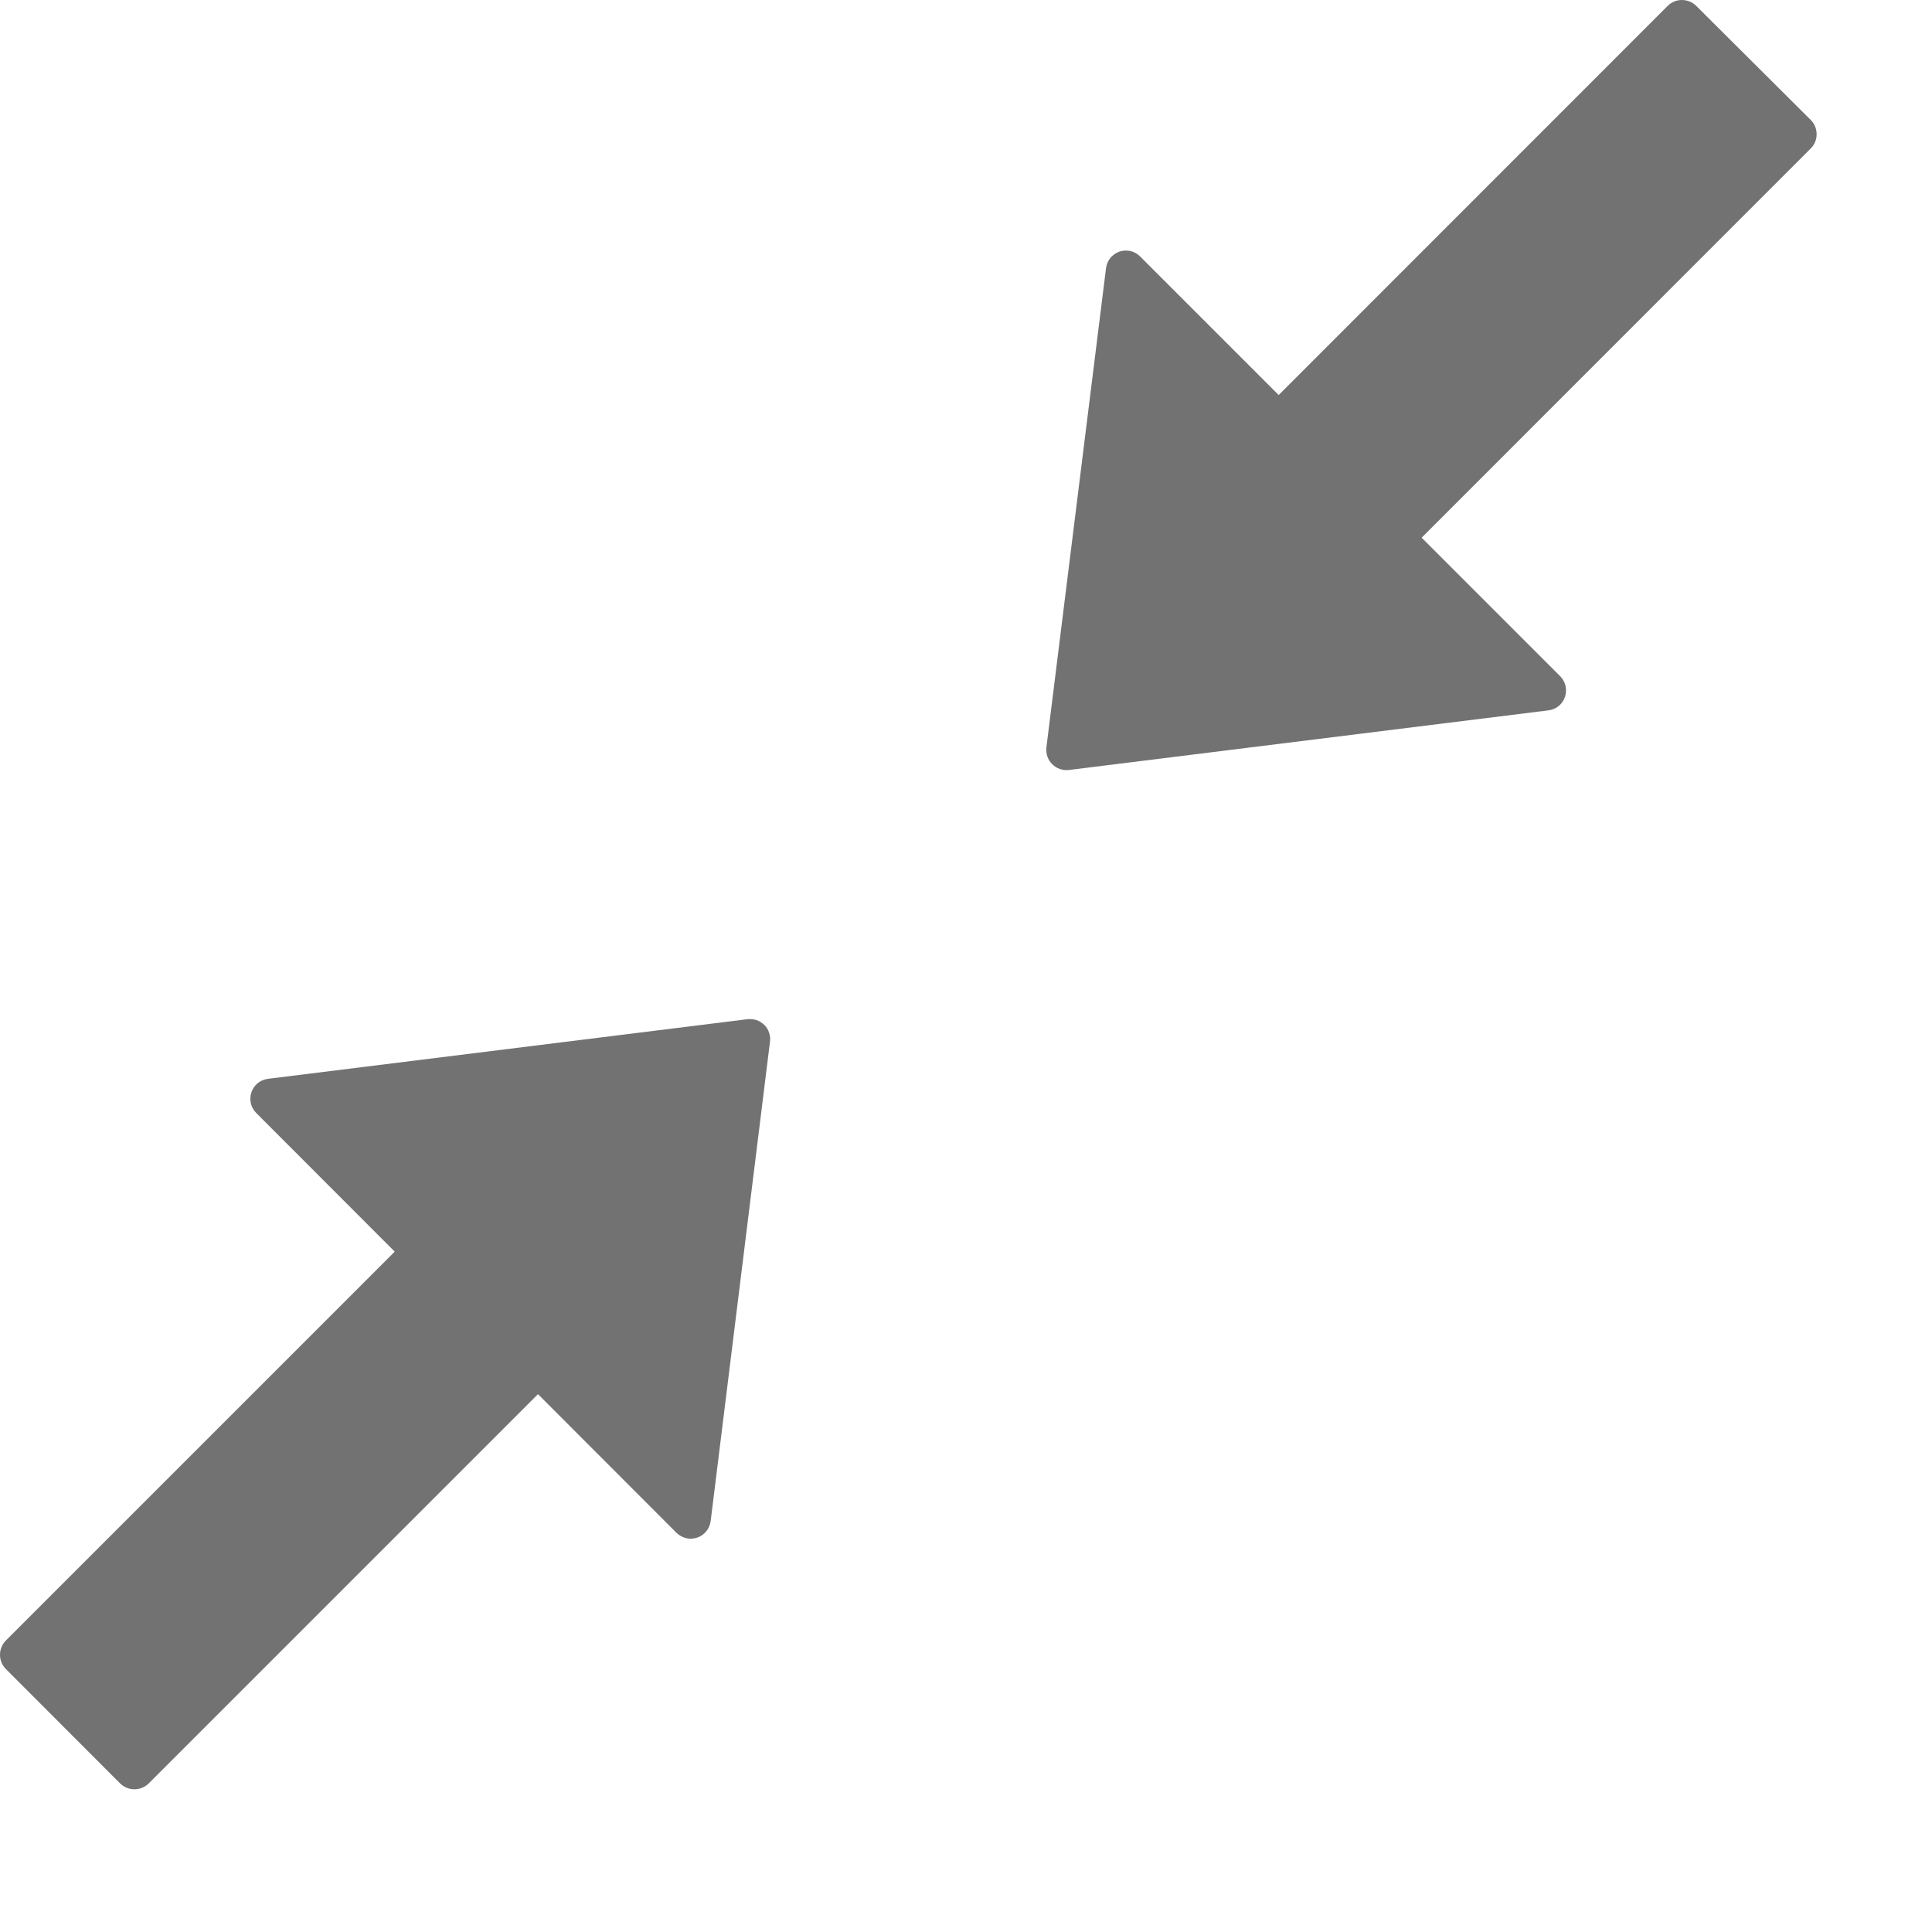
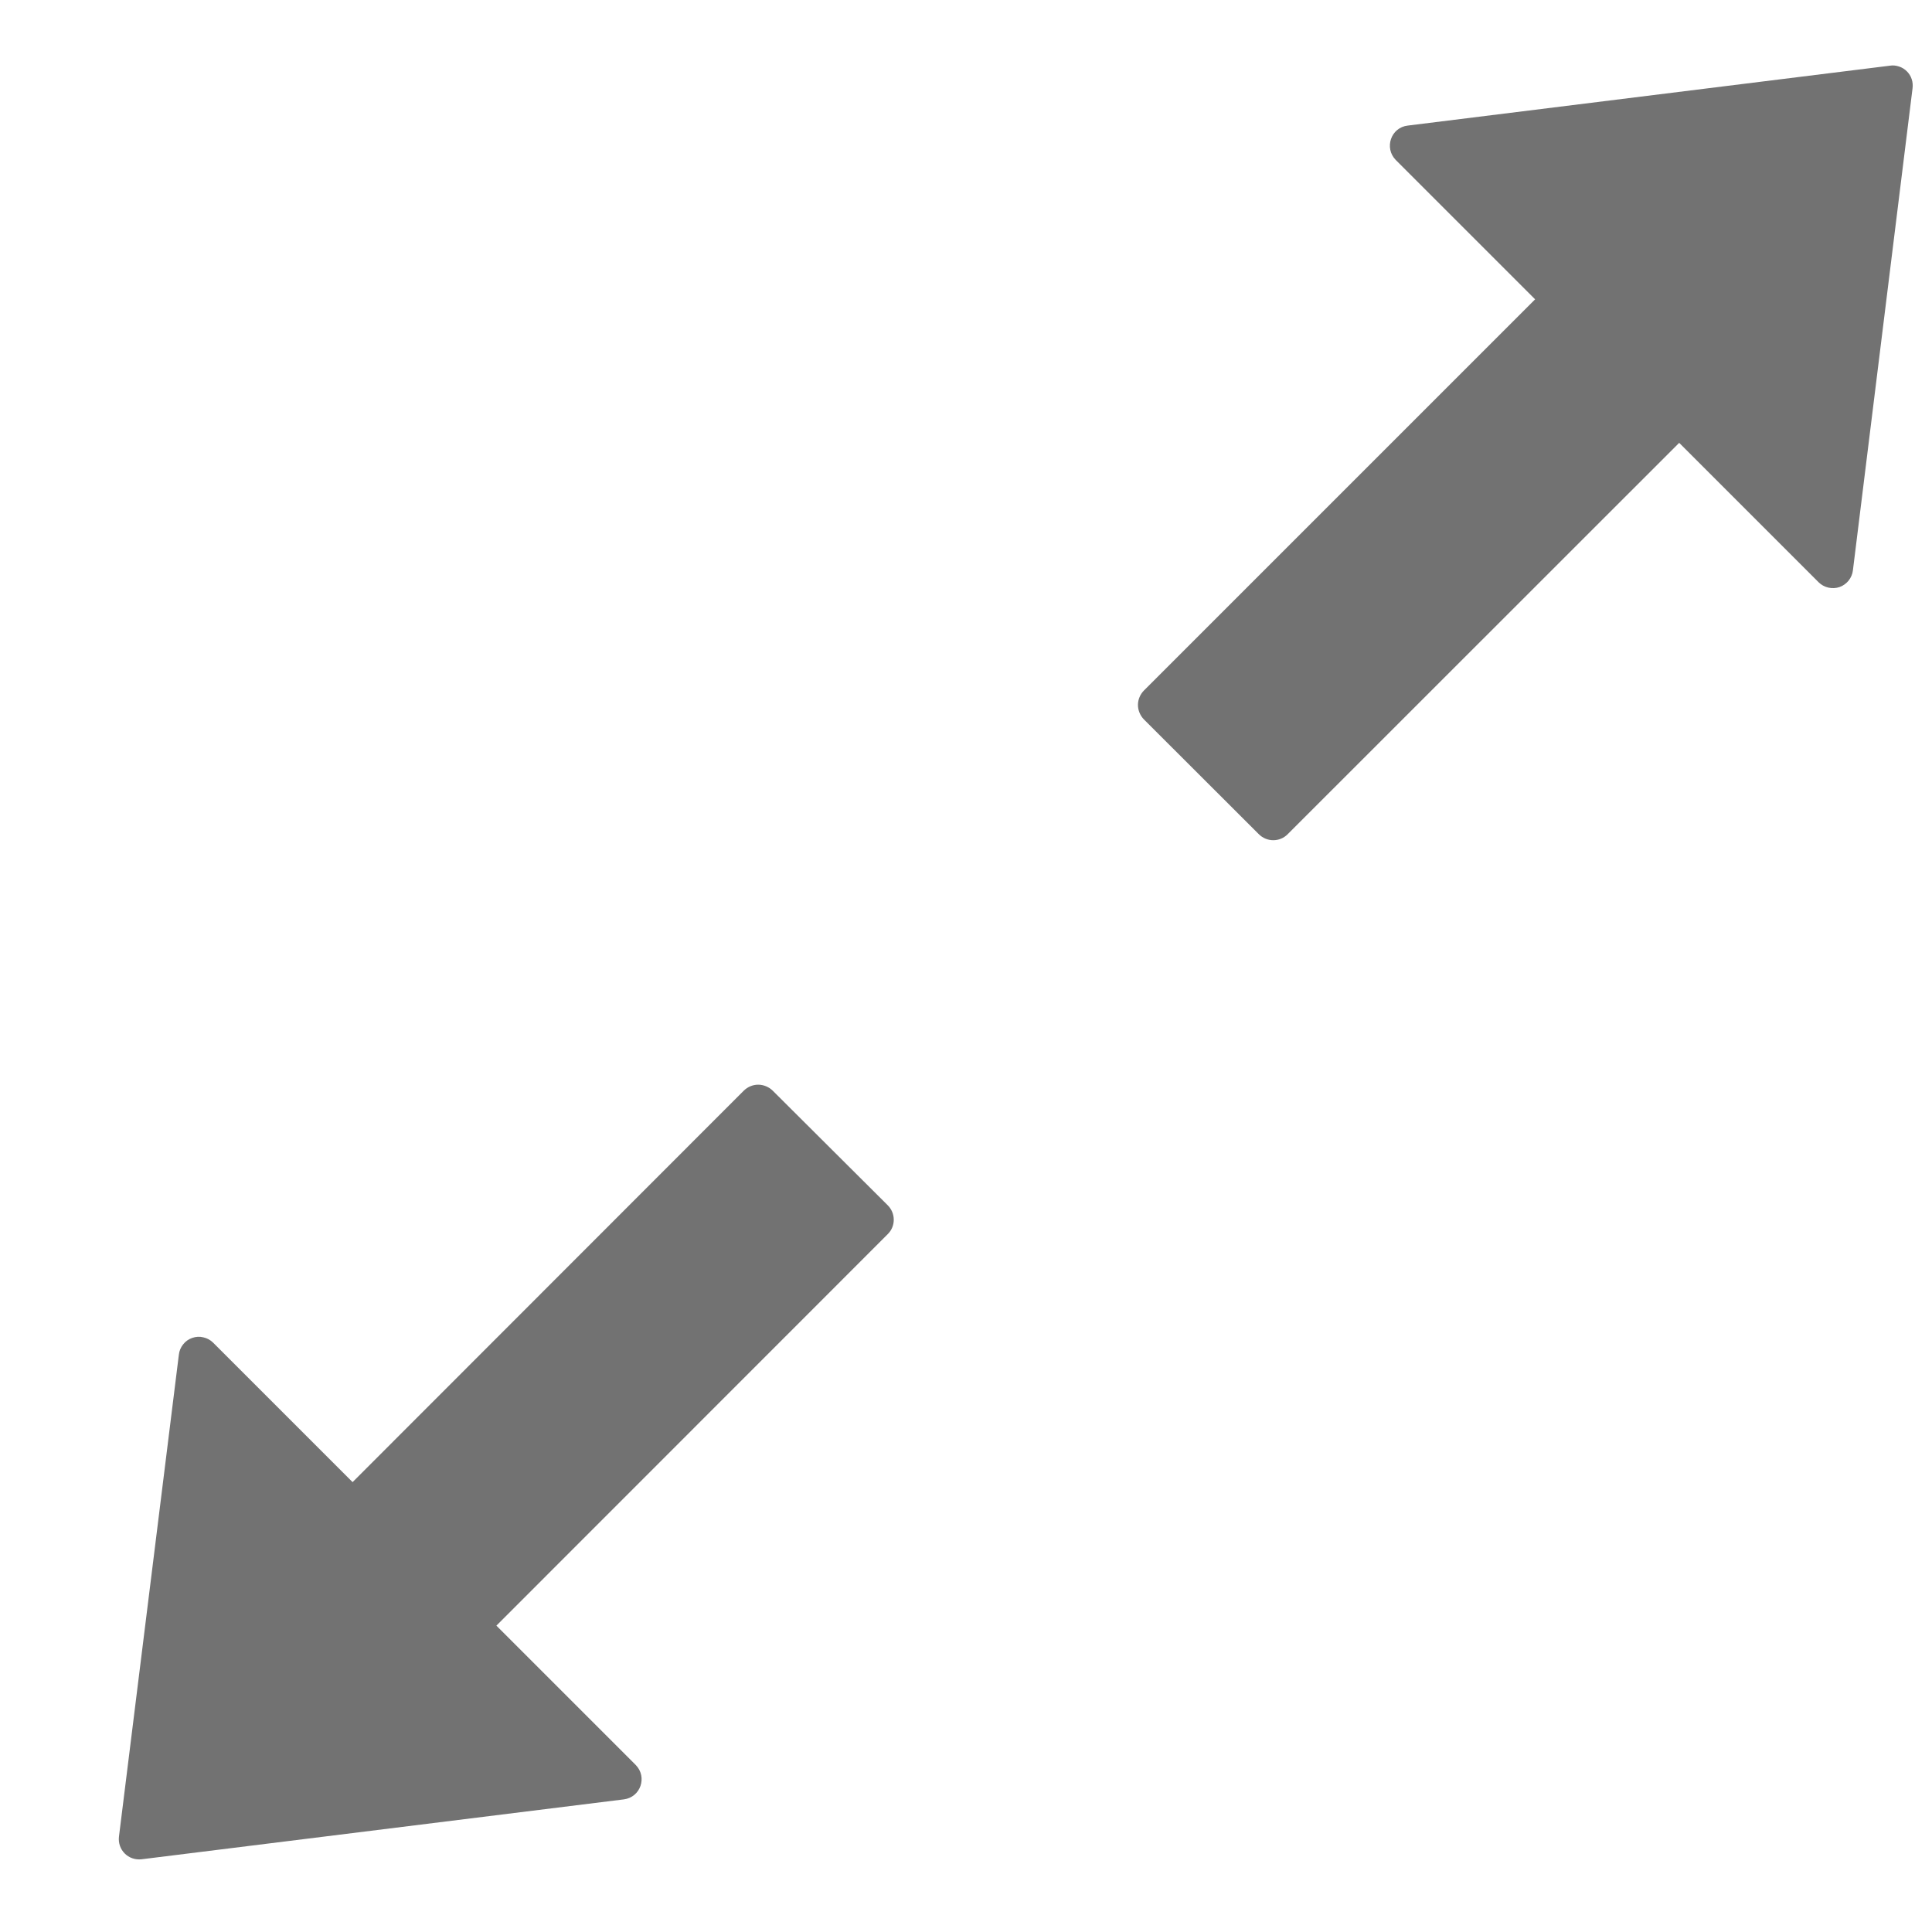
- <svg xmlns="http://www.w3.org/2000/svg" width="13" height="13" viewBox="0 0 13 13" fill="none">
-   <path d="M5.029 6.858L1.804 7.259C1.691 7.273 1.645 7.409 1.724 7.489L2.656 8.422L0.04 11.038C0.014 11.064 0 11.099 0 11.135C0 11.171 0.014 11.205 0.04 11.231L0.808 12C0.861 12.053 0.948 12.053 1.001 12L3.62 9.381L4.552 10.314C4.57 10.332 4.593 10.344 4.617 10.35C4.642 10.356 4.668 10.354 4.692 10.346C4.716 10.338 4.737 10.323 4.753 10.303C4.769 10.283 4.779 10.259 4.782 10.234L5.181 7.01C5.184 6.99 5.182 6.969 5.175 6.949C5.169 6.929 5.158 6.911 5.143 6.897C5.128 6.882 5.11 6.871 5.091 6.864C5.071 6.858 5.05 6.856 5.029 6.858Z" fill="#727272" />
-   <path d="M11.317 0C11.353 0 11.388 0.014 11.414 0.04L12.184 0.807C12.237 0.86 12.237 0.947 12.184 0.999L9.566 3.618L10.498 4.55C10.577 4.63 10.531 4.767 10.418 4.78L7.193 5.181C7.104 5.191 7.031 5.118 7.041 5.029L7.442 1.806C7.445 1.78 7.455 1.757 7.47 1.737C7.486 1.717 7.508 1.702 7.532 1.693C7.556 1.685 7.581 1.684 7.606 1.689C7.631 1.695 7.654 1.708 7.672 1.726L8.604 2.658L11.221 0.04C11.247 0.014 11.281 0 11.317 0Z" fill="#727272" />
+ <svg xmlns="http://www.w3.org/2000/svg" width="14" height="14" viewBox="0 0 14 14" fill="none">
+   <path d="M13.695 0.476L10.201 0.91C10.079 0.924 10.029 1.072 10.114 1.159L11.124 2.169L8.289 5.004C8.262 5.032 8.246 5.069 8.246 5.108C8.246 5.147 8.262 5.185 8.289 5.213L9.122 6.045C9.18 6.103 9.274 6.103 9.331 6.045L12.168 3.209L13.178 4.219C13.197 4.238 13.222 4.252 13.249 4.258C13.276 4.264 13.304 4.263 13.33 4.254C13.356 4.245 13.379 4.228 13.396 4.207C13.413 4.185 13.424 4.16 13.427 4.132L13.859 0.64C13.862 0.618 13.86 0.595 13.853 0.574C13.846 0.552 13.834 0.533 13.818 0.517C13.802 0.501 13.783 0.489 13.761 0.482C13.74 0.475 13.717 0.472 13.695 0.476V0.476ZM5.599 7.903C5.571 7.876 5.533 7.86 5.494 7.86C5.455 7.86 5.418 7.876 5.39 7.903L2.555 10.74L1.545 9.73C1.525 9.71 1.501 9.697 1.474 9.691C1.447 9.684 1.419 9.686 1.393 9.695C1.367 9.704 1.344 9.72 1.327 9.742C1.31 9.763 1.299 9.789 1.296 9.817L0.862 13.309C0.851 13.405 0.93 13.484 1.026 13.473L4.52 13.039C4.642 13.024 4.692 12.877 4.607 12.79L3.597 11.78L6.433 8.943C6.491 8.886 6.491 8.792 6.433 8.734L5.599 7.903V7.903Z" fill="#727272" />
</svg>
